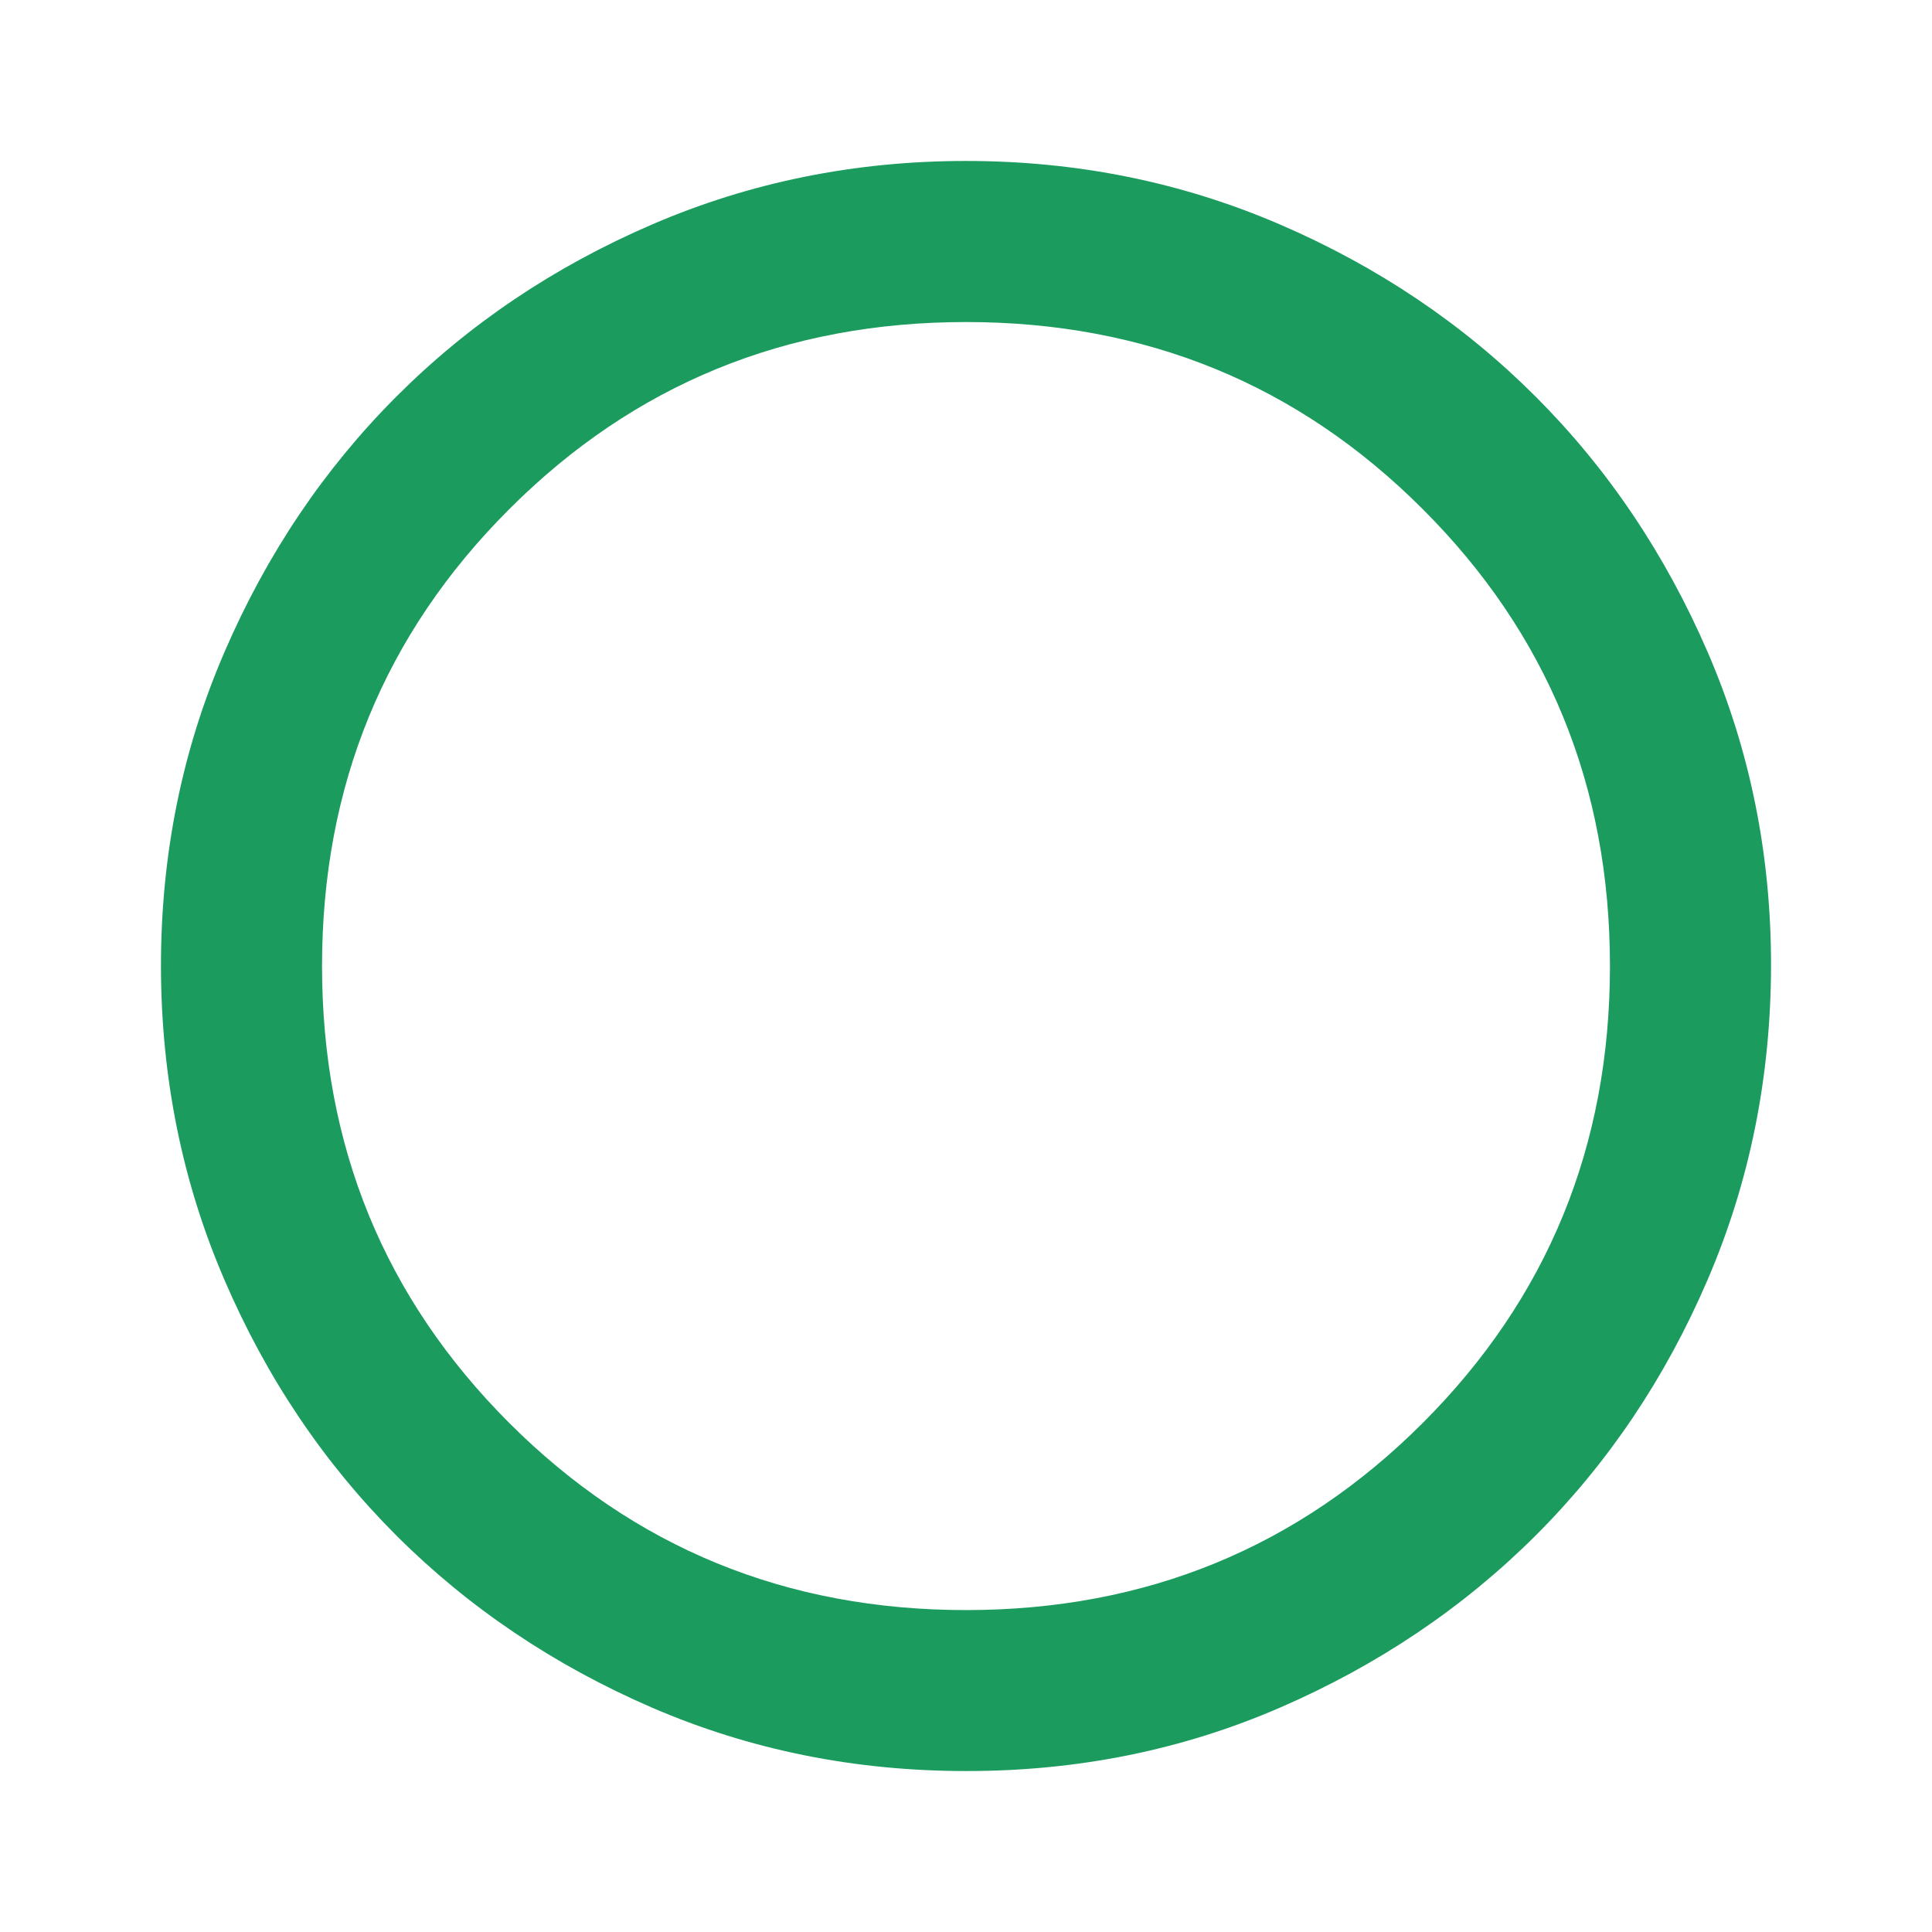
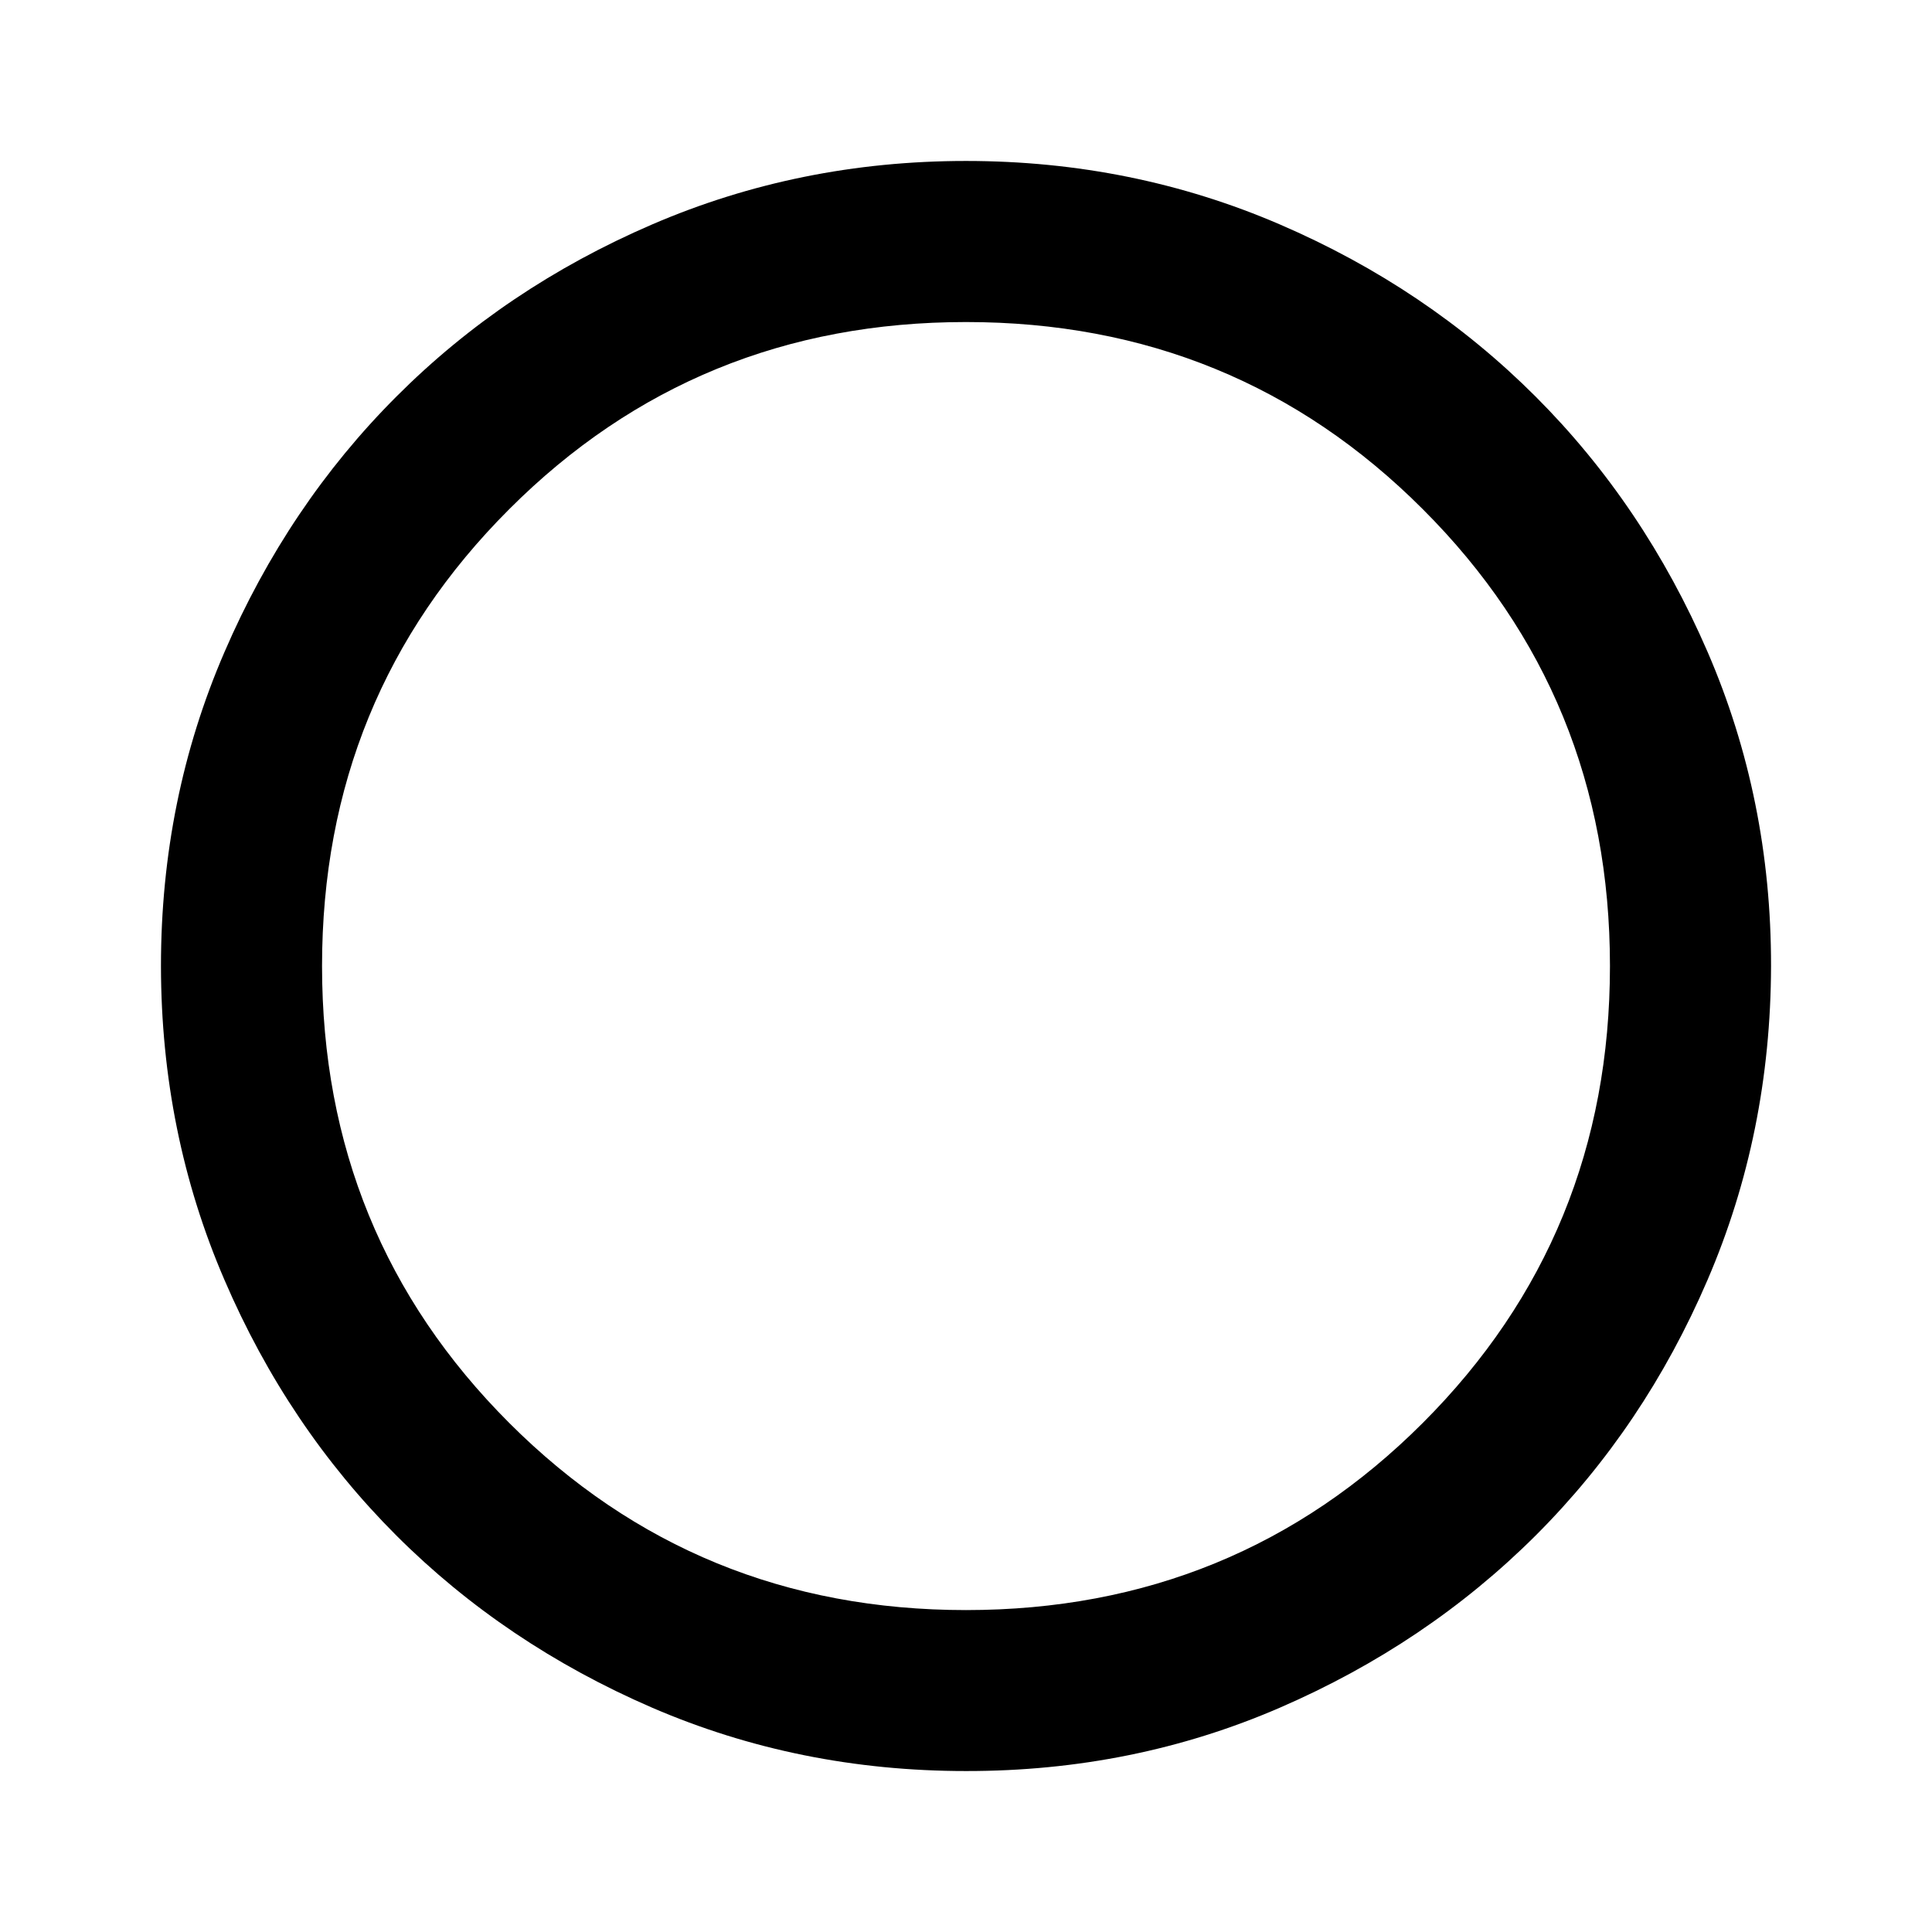
- <svg xmlns="http://www.w3.org/2000/svg" width="16" height="16" viewBox="0 0 16 16" fill="none">
-   <path d="M8 14.667C7.078 14.667 6.211 14.492 5.4 14.142C4.589 13.791 3.883 13.316 3.283 12.717C2.683 12.117 2.208 11.412 1.859 10.6C1.509 9.789 1.334 8.922 1.333 8C1.333 7.078 1.508 6.212 1.859 5.4C2.209 4.589 2.684 3.883 3.283 3.284C3.882 2.684 4.588 2.209 5.4 1.859C6.212 1.509 7.079 1.333 8 1.333C8.921 1.333 9.788 1.509 10.6 1.859C11.412 2.209 12.117 2.684 12.717 3.284C13.316 3.883 13.791 4.589 14.142 5.4C14.493 6.212 14.668 7.078 14.667 8C14.665 8.922 14.49 9.789 14.141 10.6C13.792 11.412 13.318 12.117 12.717 12.717C12.116 13.316 11.41 13.791 10.6 14.142C9.79 14.493 8.923 14.668 8 14.667ZM8 13.334C9.489 13.334 10.75 12.817 11.783 11.784C12.817 10.75 13.333 9.489 13.333 8C13.333 6.511 12.817 5.25 11.783 4.217C10.75 3.183 9.489 2.667 8 2.667C6.511 2.667 5.25 3.183 4.217 4.217C3.183 5.25 2.667 6.511 2.667 8C2.667 9.489 3.183 10.75 4.217 11.784C5.25 12.817 6.511 13.334 8 13.334Z" fill="#1B9C5E" />
+ <svg xmlns="http://www.w3.org/2000/svg" width="16" height="16" viewBox="0 0 16 16" fill="currentColor">
+   <path d="M8 14.667C7.078 14.667 6.211 14.492 5.4 14.142C4.589 13.791 3.883 13.316 3.283 12.717C2.683 12.117 2.208 11.412 1.859 10.6C1.509 9.789 1.334 8.922 1.333 8C1.333 7.078 1.508 6.212 1.859 5.4C2.209 4.589 2.684 3.883 3.283 3.284C3.882 2.684 4.588 2.209 5.4 1.859C6.212 1.509 7.079 1.333 8 1.333C8.921 1.333 9.788 1.509 10.6 1.859C11.412 2.209 12.117 2.684 12.717 3.284C13.316 3.883 13.791 4.589 14.142 5.4C14.493 6.212 14.668 7.078 14.667 8C14.665 8.922 14.49 9.789 14.141 10.6C13.792 11.412 13.318 12.117 12.717 12.717C12.116 13.316 11.41 13.791 10.6 14.142C9.79 14.493 8.923 14.668 8 14.667ZM8 13.334C9.489 13.334 10.75 12.817 11.783 11.784C12.817 10.75 13.333 9.489 13.333 8C13.333 6.511 12.817 5.25 11.783 4.217C10.75 3.183 9.489 2.667 8 2.667C6.511 2.667 5.25 3.183 4.217 4.217C3.183 5.25 2.667 6.511 2.667 8C2.667 9.489 3.183 10.75 4.217 11.784C5.25 12.817 6.511 13.334 8 13.334Z" fill="currentColor" />
</svg>
